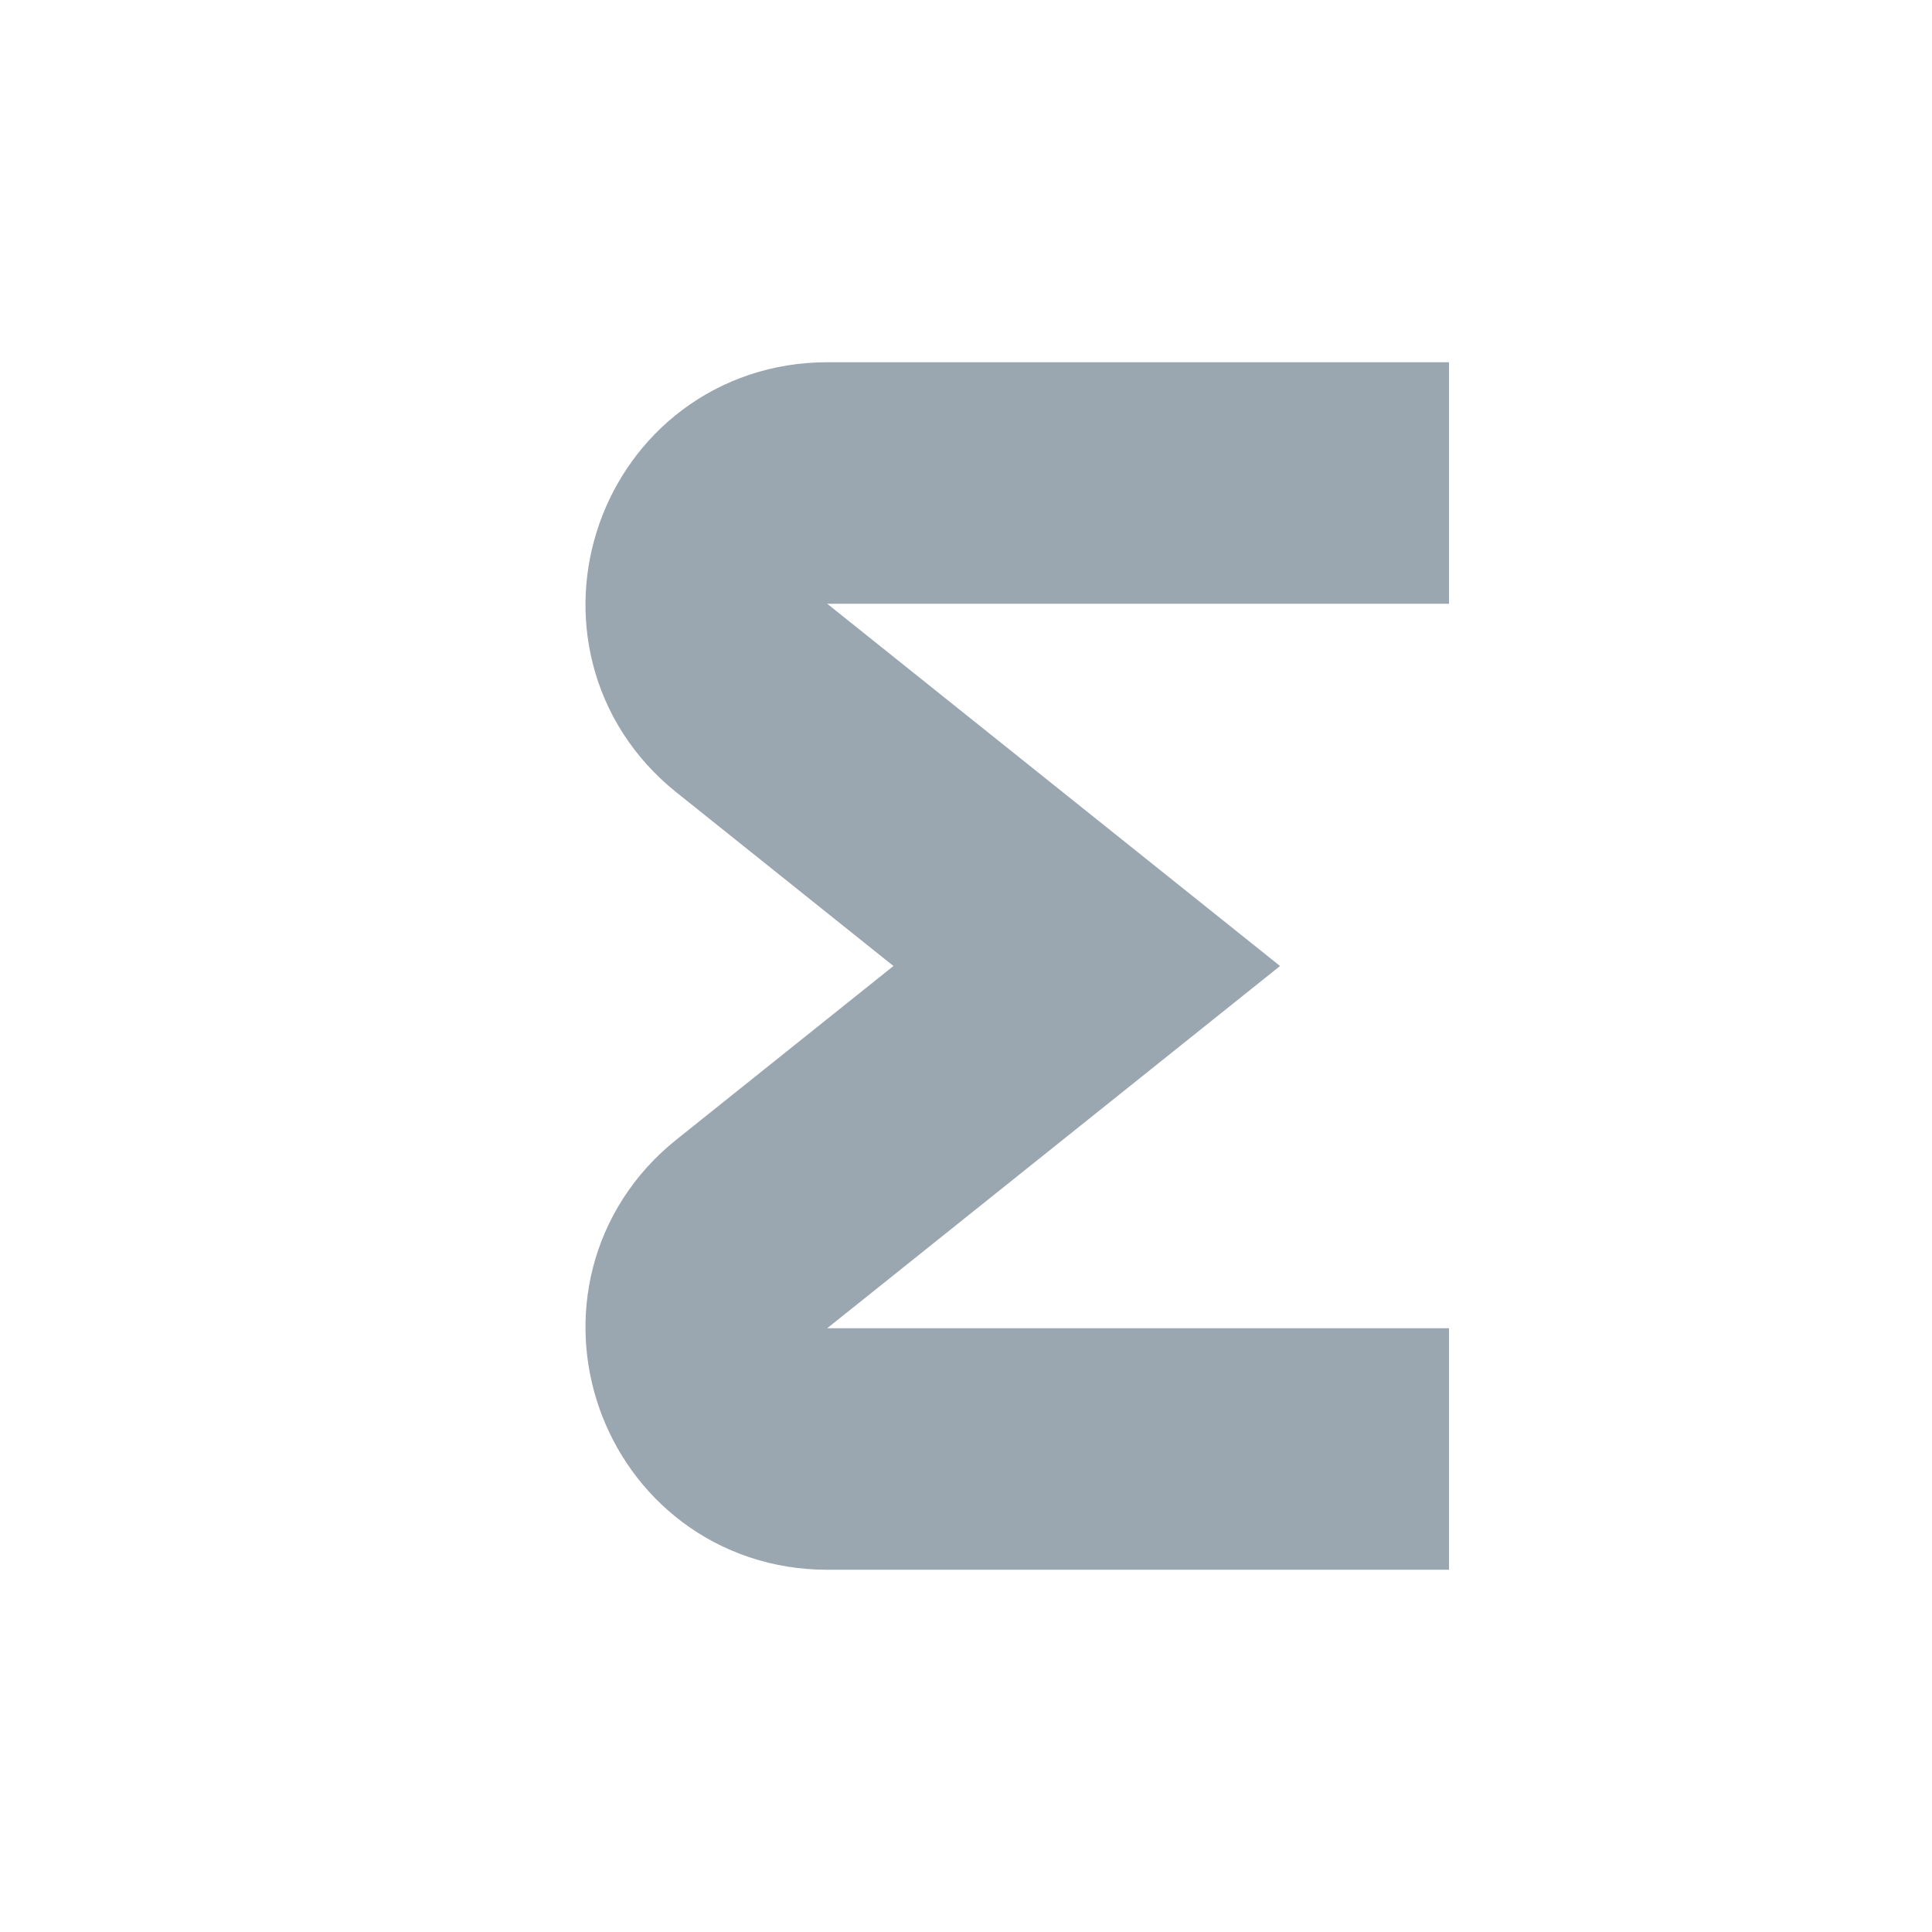
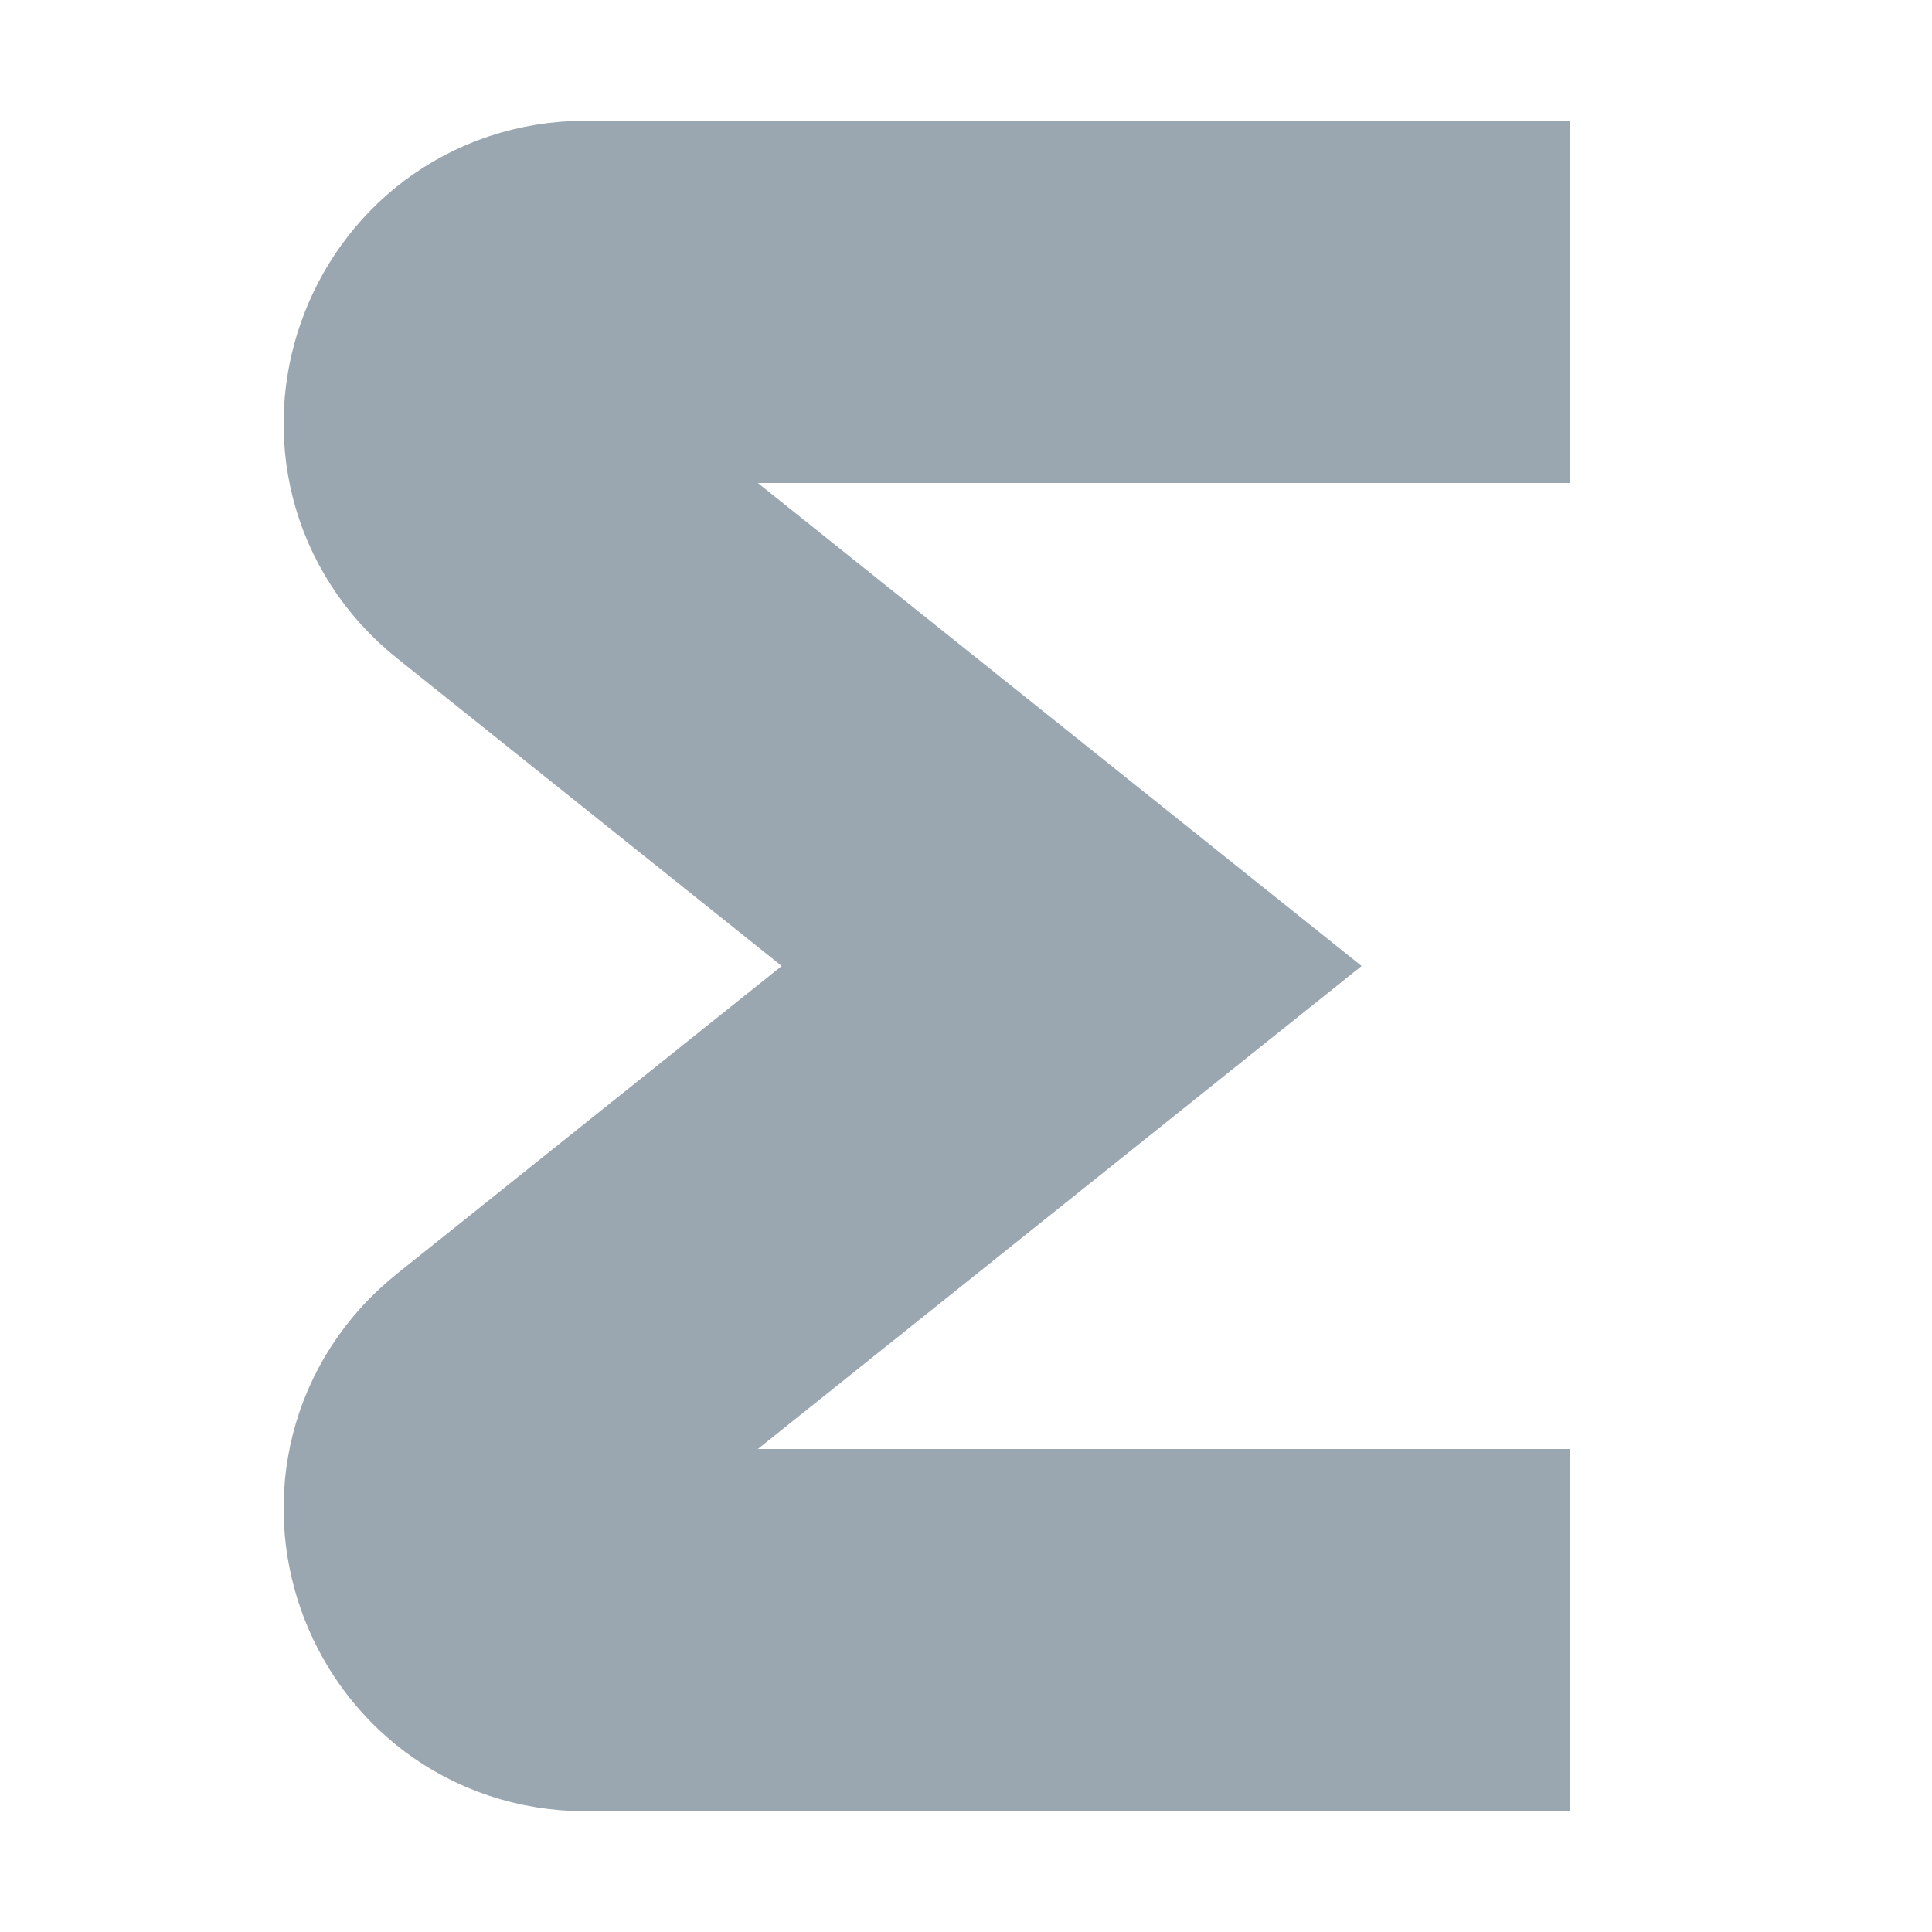
<svg xmlns="http://www.w3.org/2000/svg" width="16" height="16" viewBox="0 0 16 16" fill="none">
-   <path d="M12 4H6.851C5.905 4 5.488 5.19 6.226 5.781L9 8L6.226 10.219C5.488 10.81 5.905 12 6.851 12H12" stroke="#9AA7B0" stroke-width="2" />
+   <path d="M13 2.5H4.851C3.905 2.5 3.488 3.69 4.226 4.281L8.875 8L4.226 11.719C3.488 12.31 3.905 13.5 4.851 13.5H13" stroke="#9AA7B0" stroke-width="3" />
</svg>
